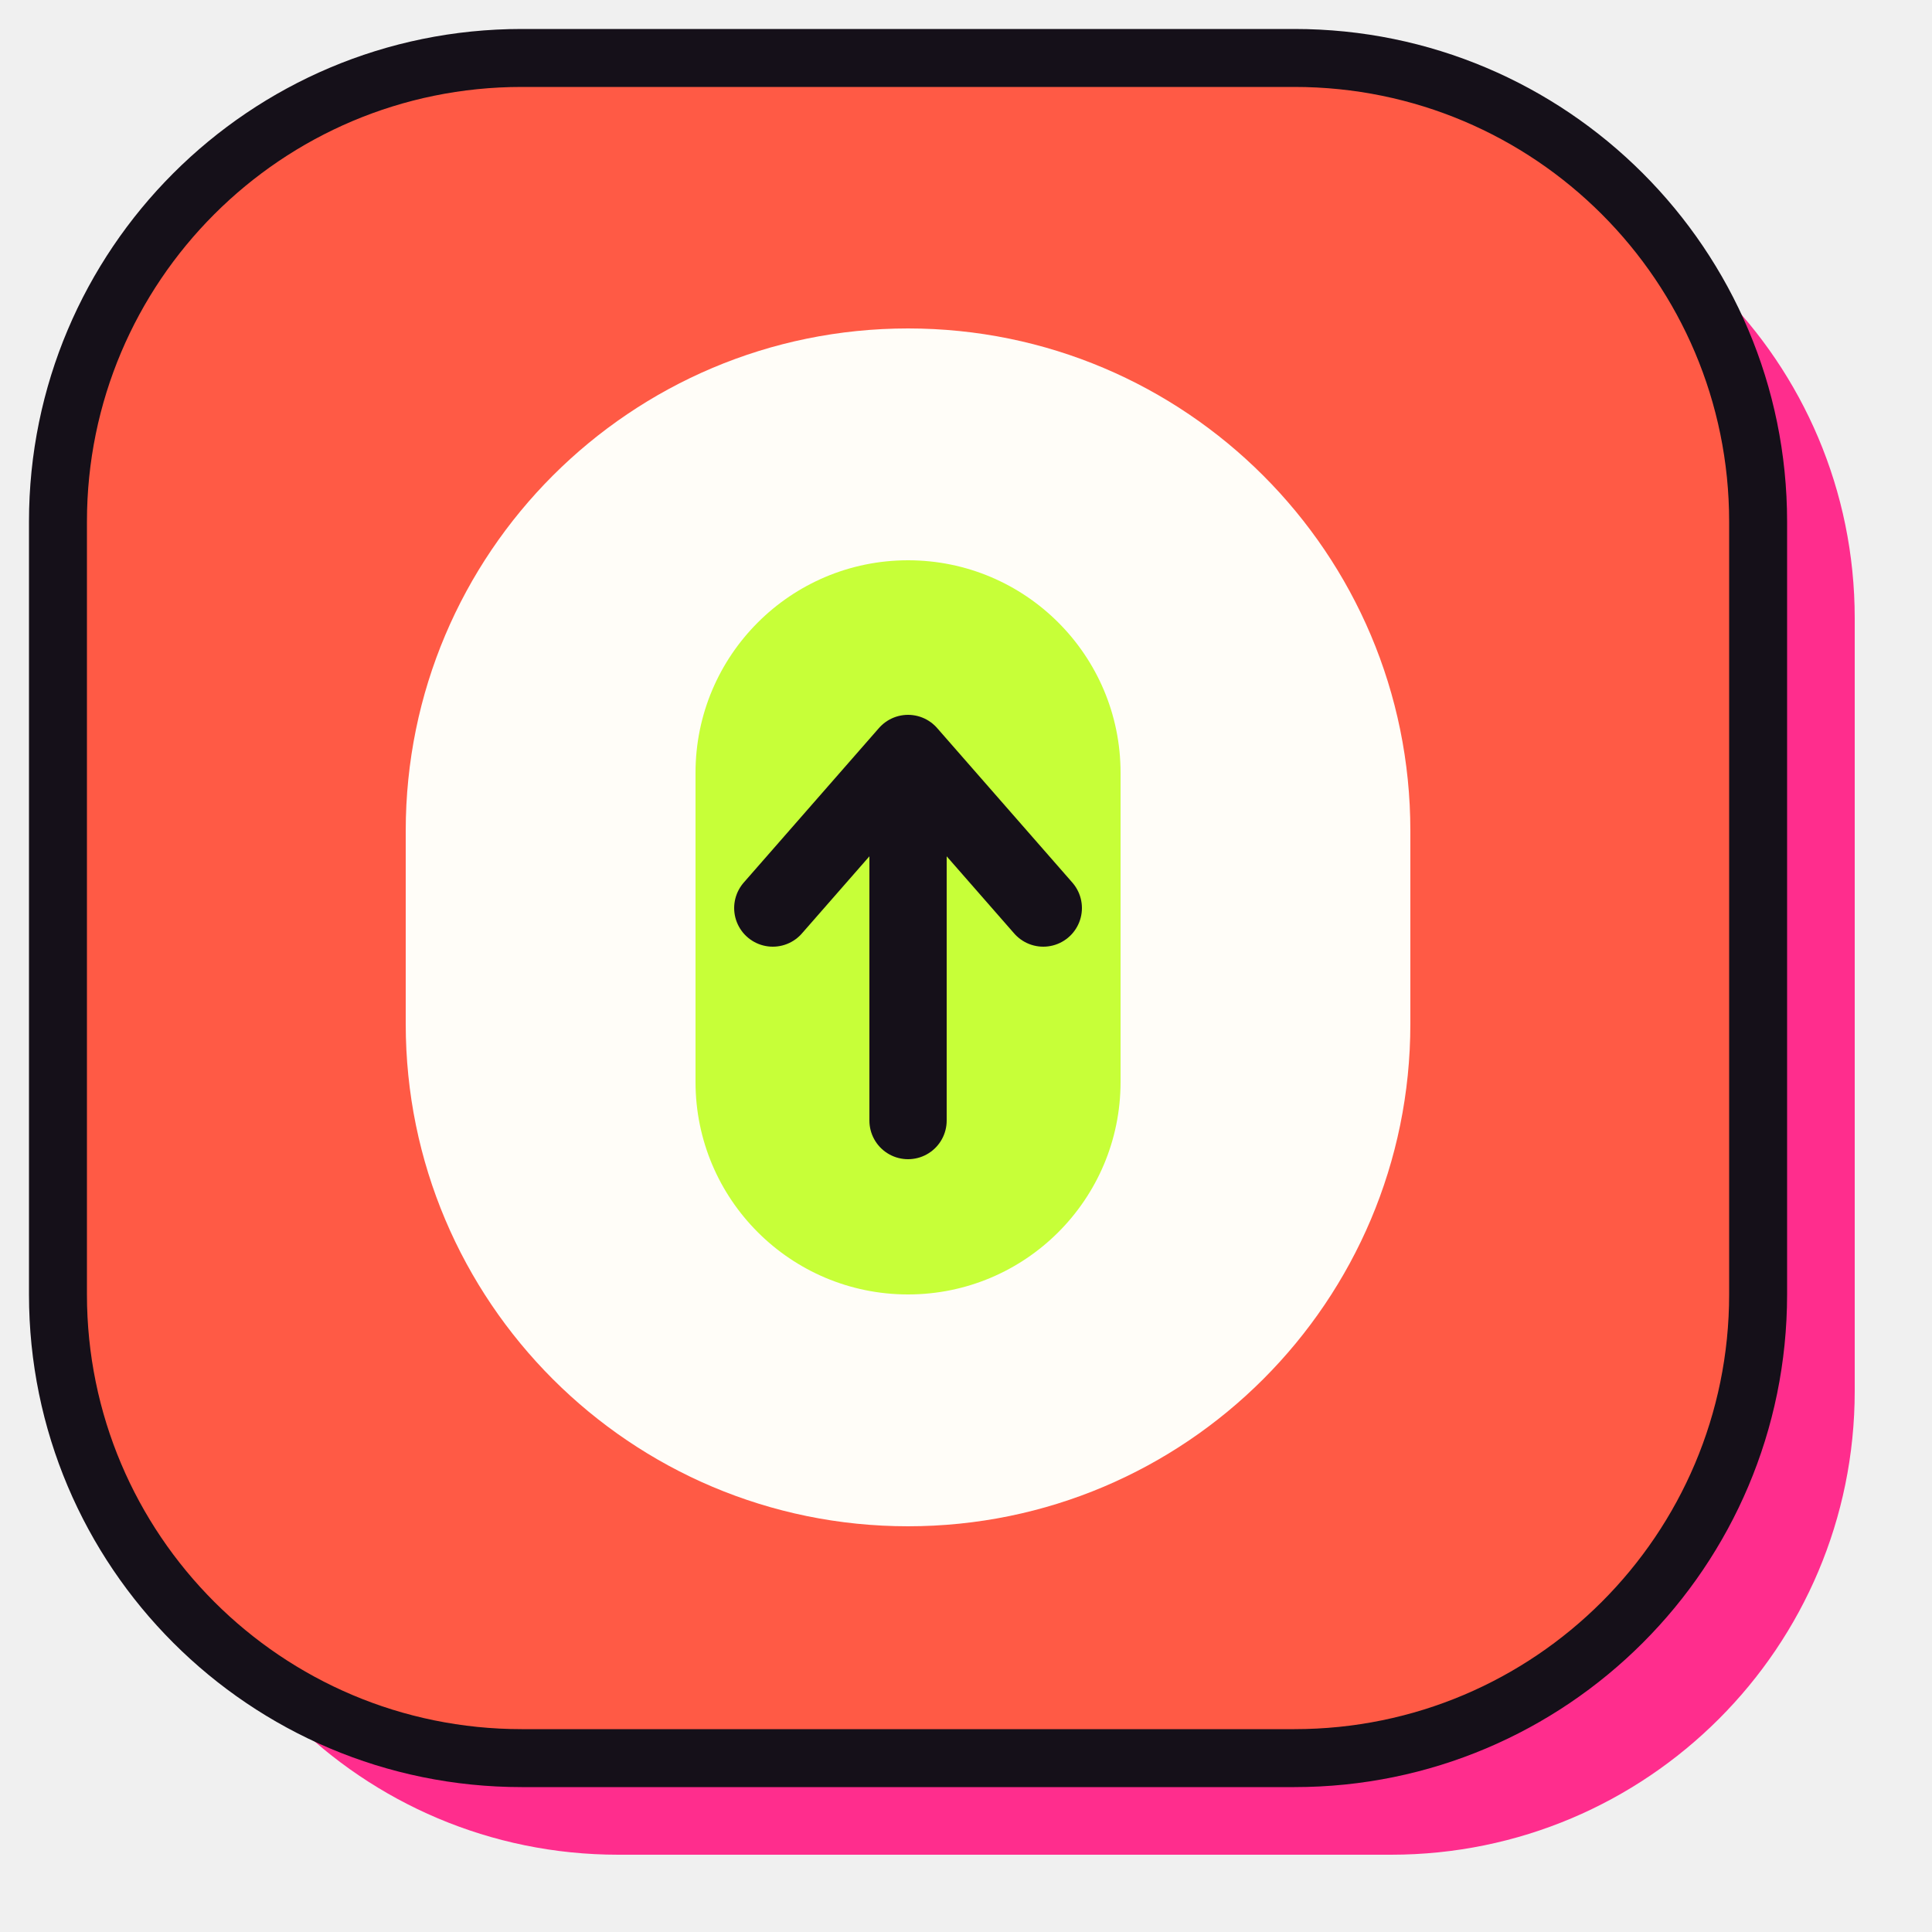
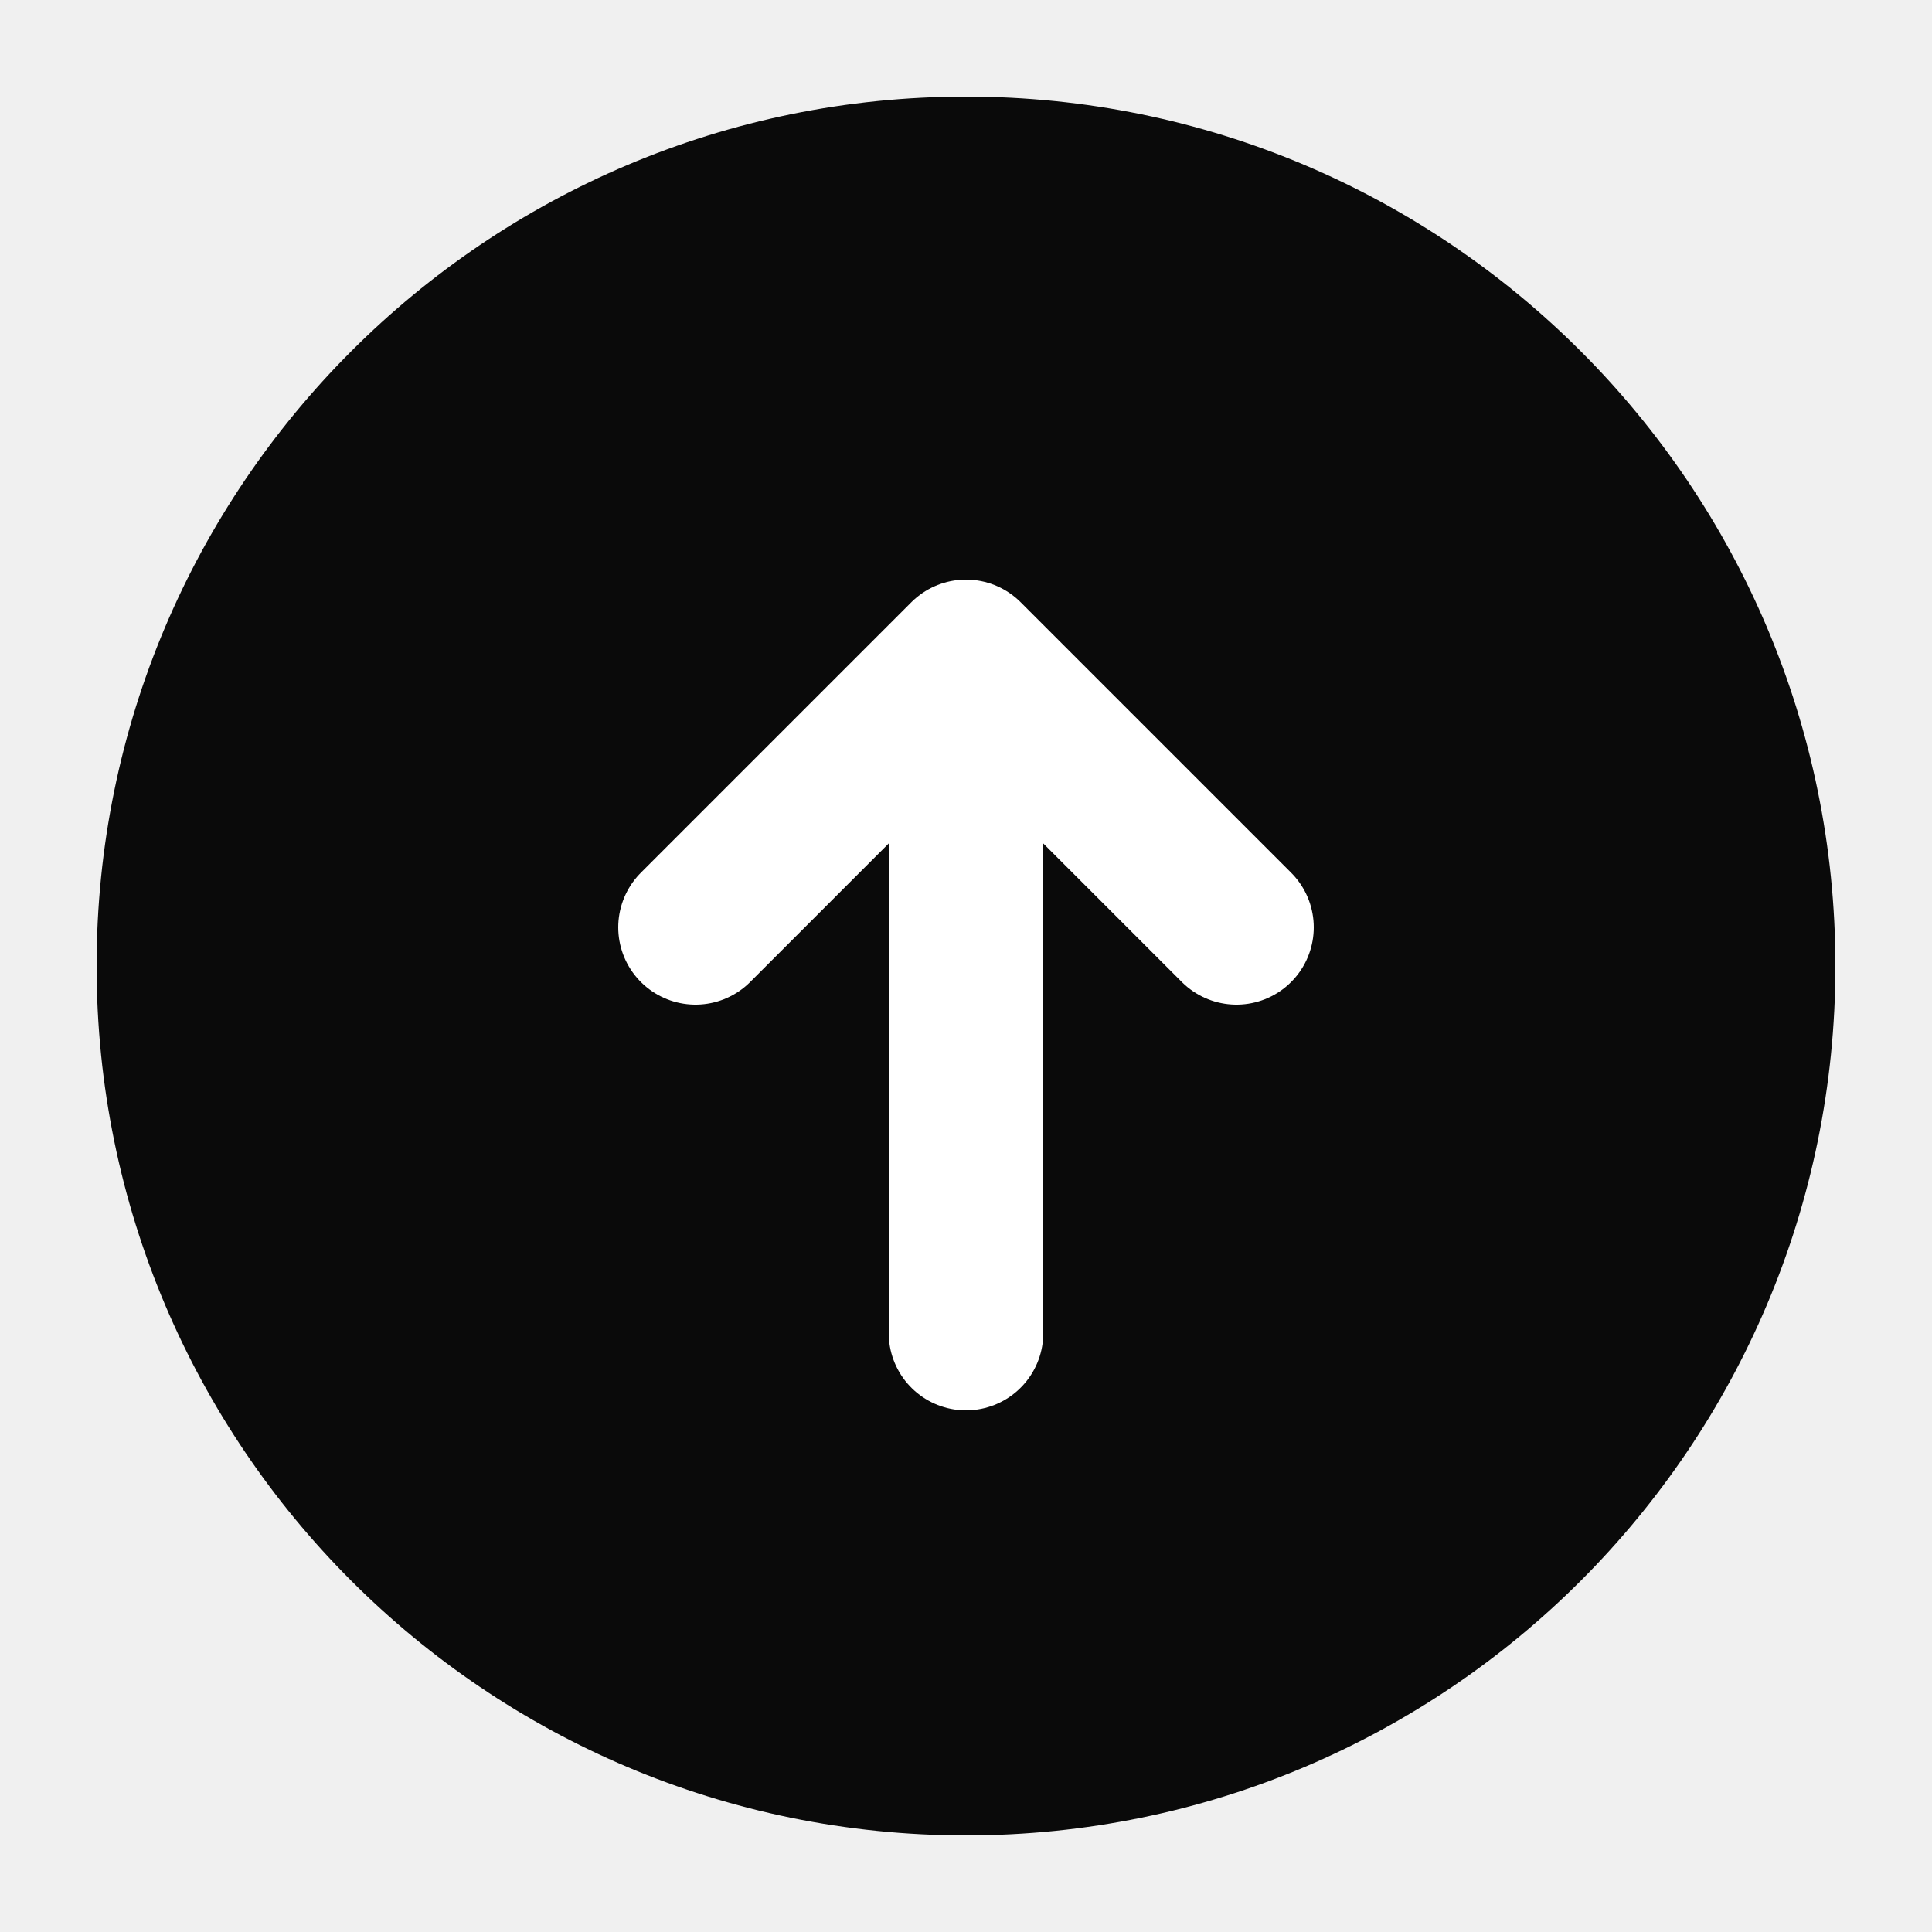
- <svg xmlns="http://www.w3.org/2000/svg" width="100" height="100" viewBox="0 0 100 100" role="img" aria-labelledby="title">
-   <rect x="8" y="8" width="88" height="88" rx="24" fill="#ff2d8d" />
-   <rect x="3" y="3" width="88" height="88" rx="24" fill="#ff5a45" stroke="#151019" stroke-width="3" />
-   <rect x="21" y="17" width="52" height="62" rx="26" fill="#fffdf8" />
-   <rect x="36" y="29" width="22" height="38" rx="11" fill="#c7ff38" />
-   <path d="M47 58V39m0 0-7 8m7-8 7 8" fill="none" stroke="#151019" stroke-width="4" stroke-linecap="round" stroke-linejoin="round" />
+ <svg xmlns="http://www.w3.org/2000/svg" width="100" height="100" viewBox="0 0 100 100" role="img" aria-labelledby="title desc">
+   <circle cx="50" cy="50" r="45" fill="#0a0a0a" />
+   <path d="M50 69V34m0 0-14 14m14-14 14 14" fill="none" stroke="#fff" stroke-width="8" stroke-linecap="round" stroke-linejoin="round" />
</svg>
